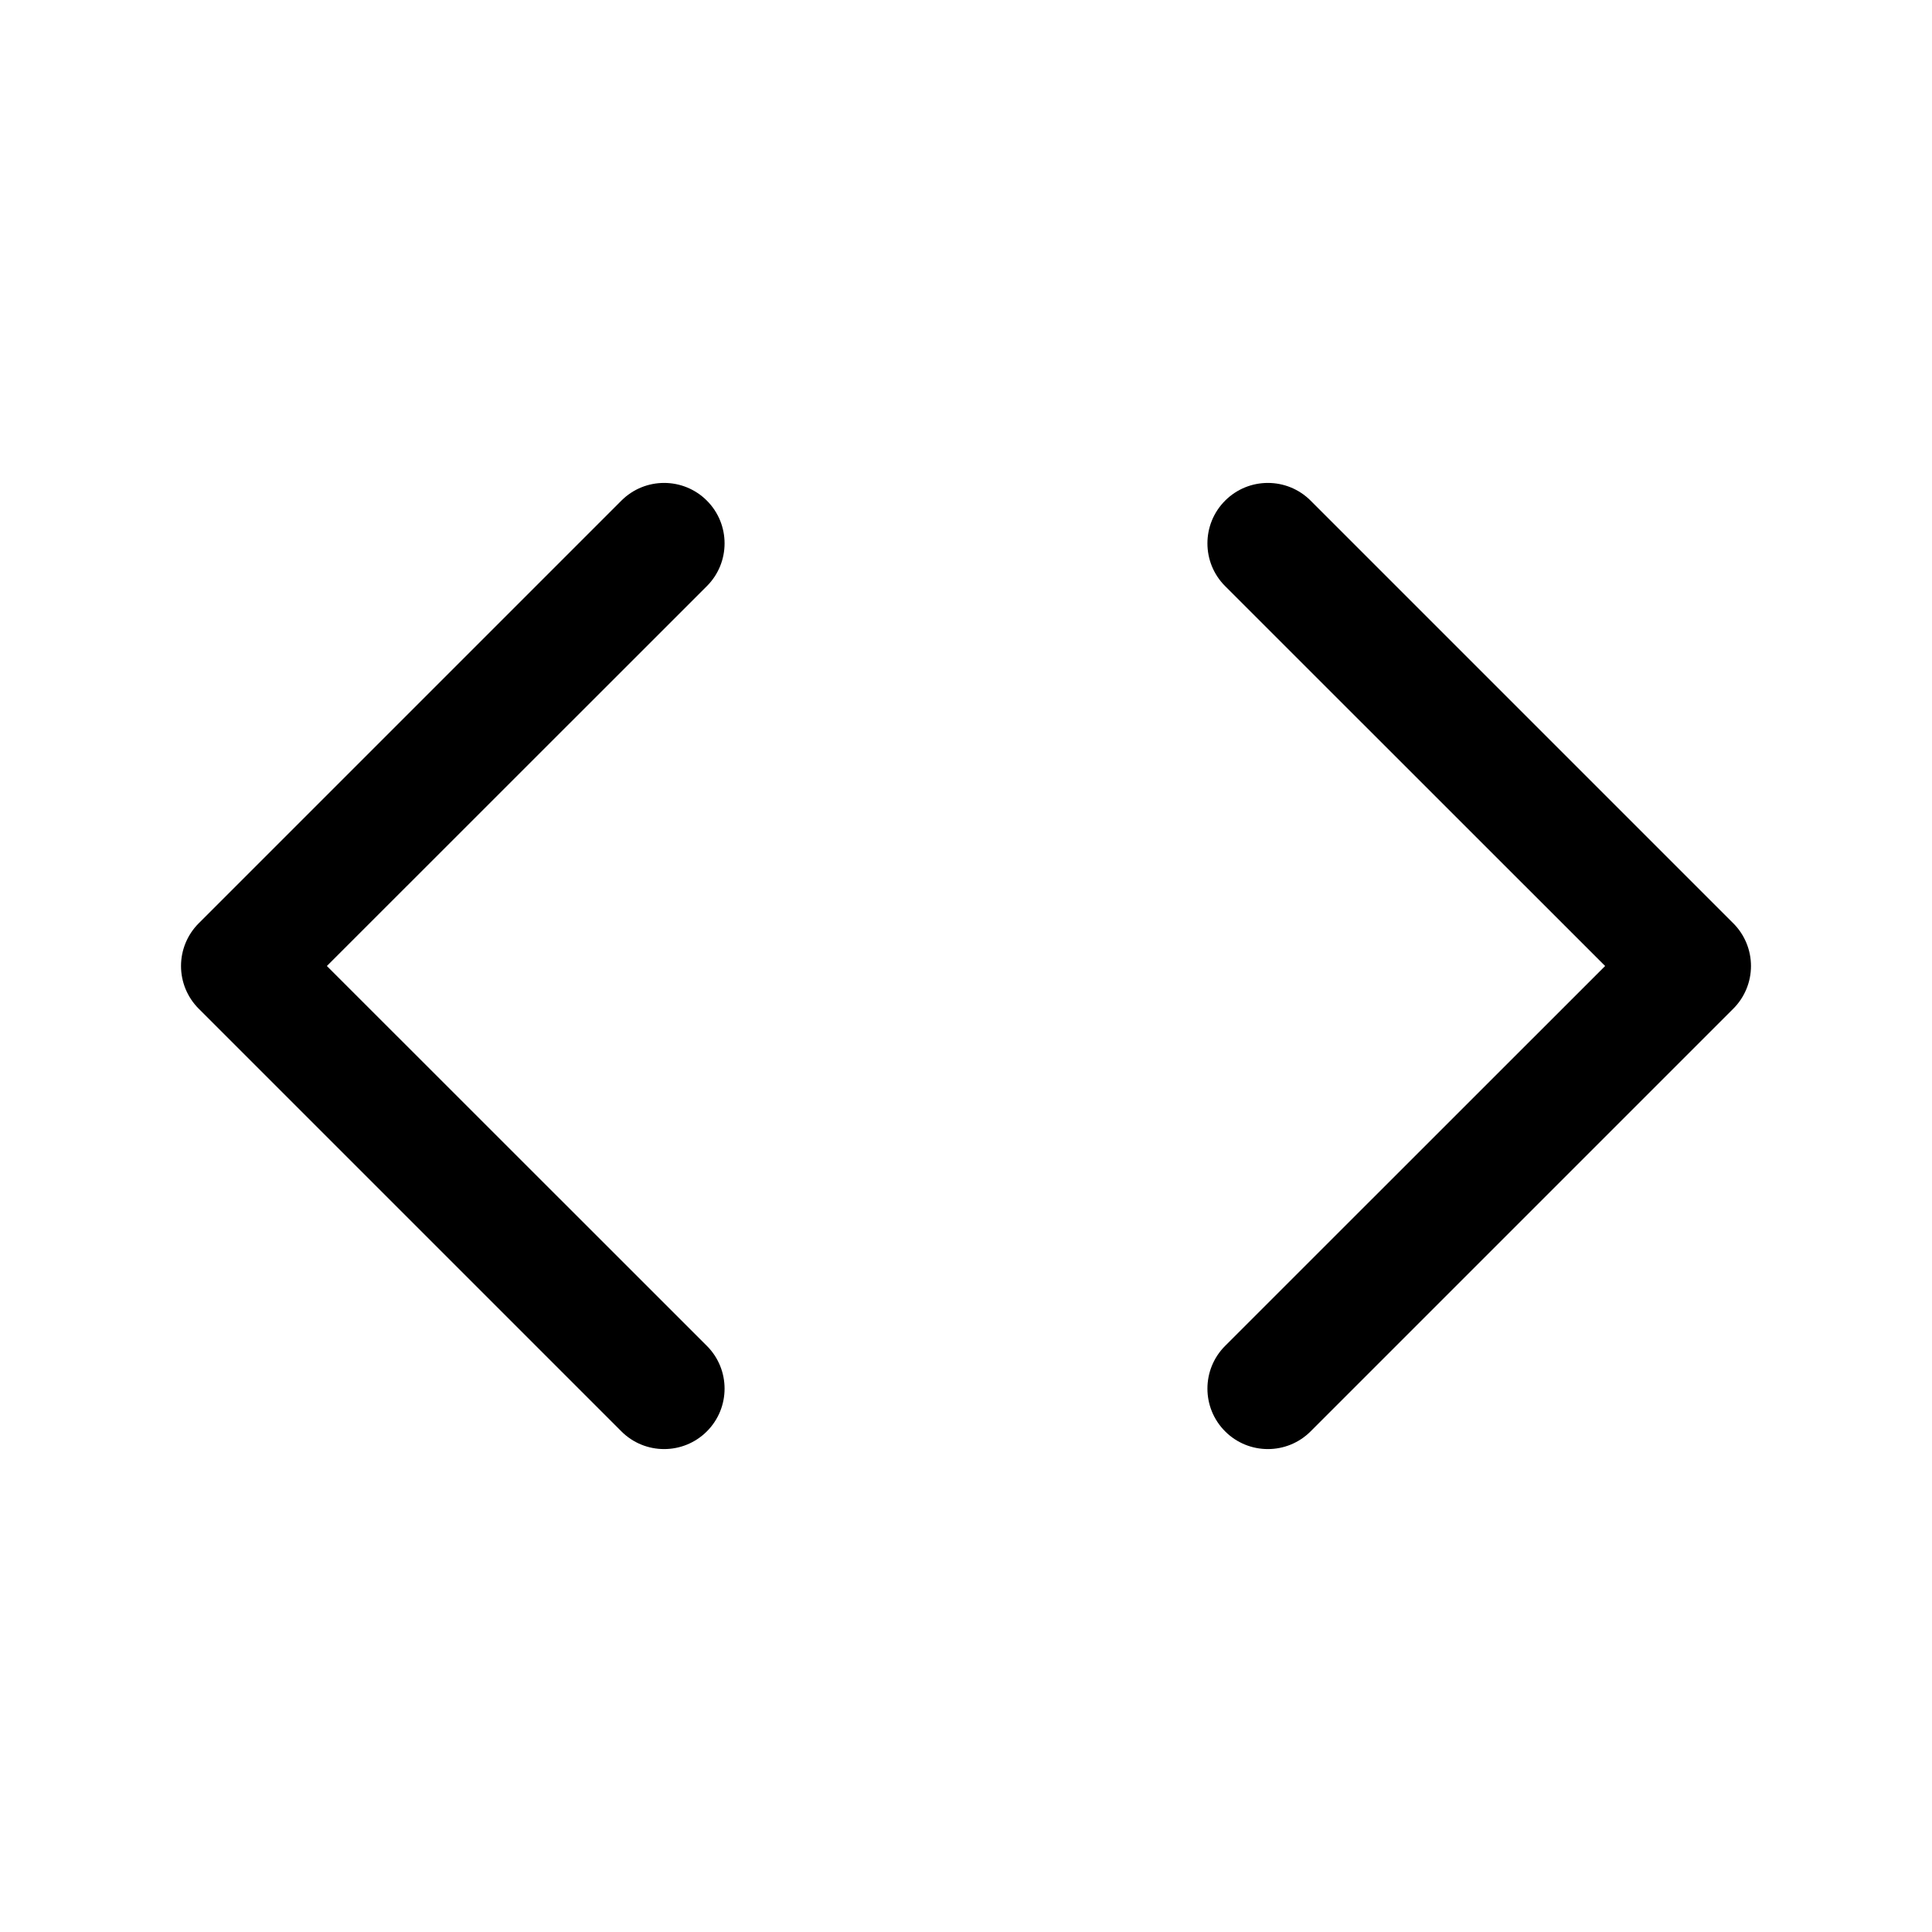
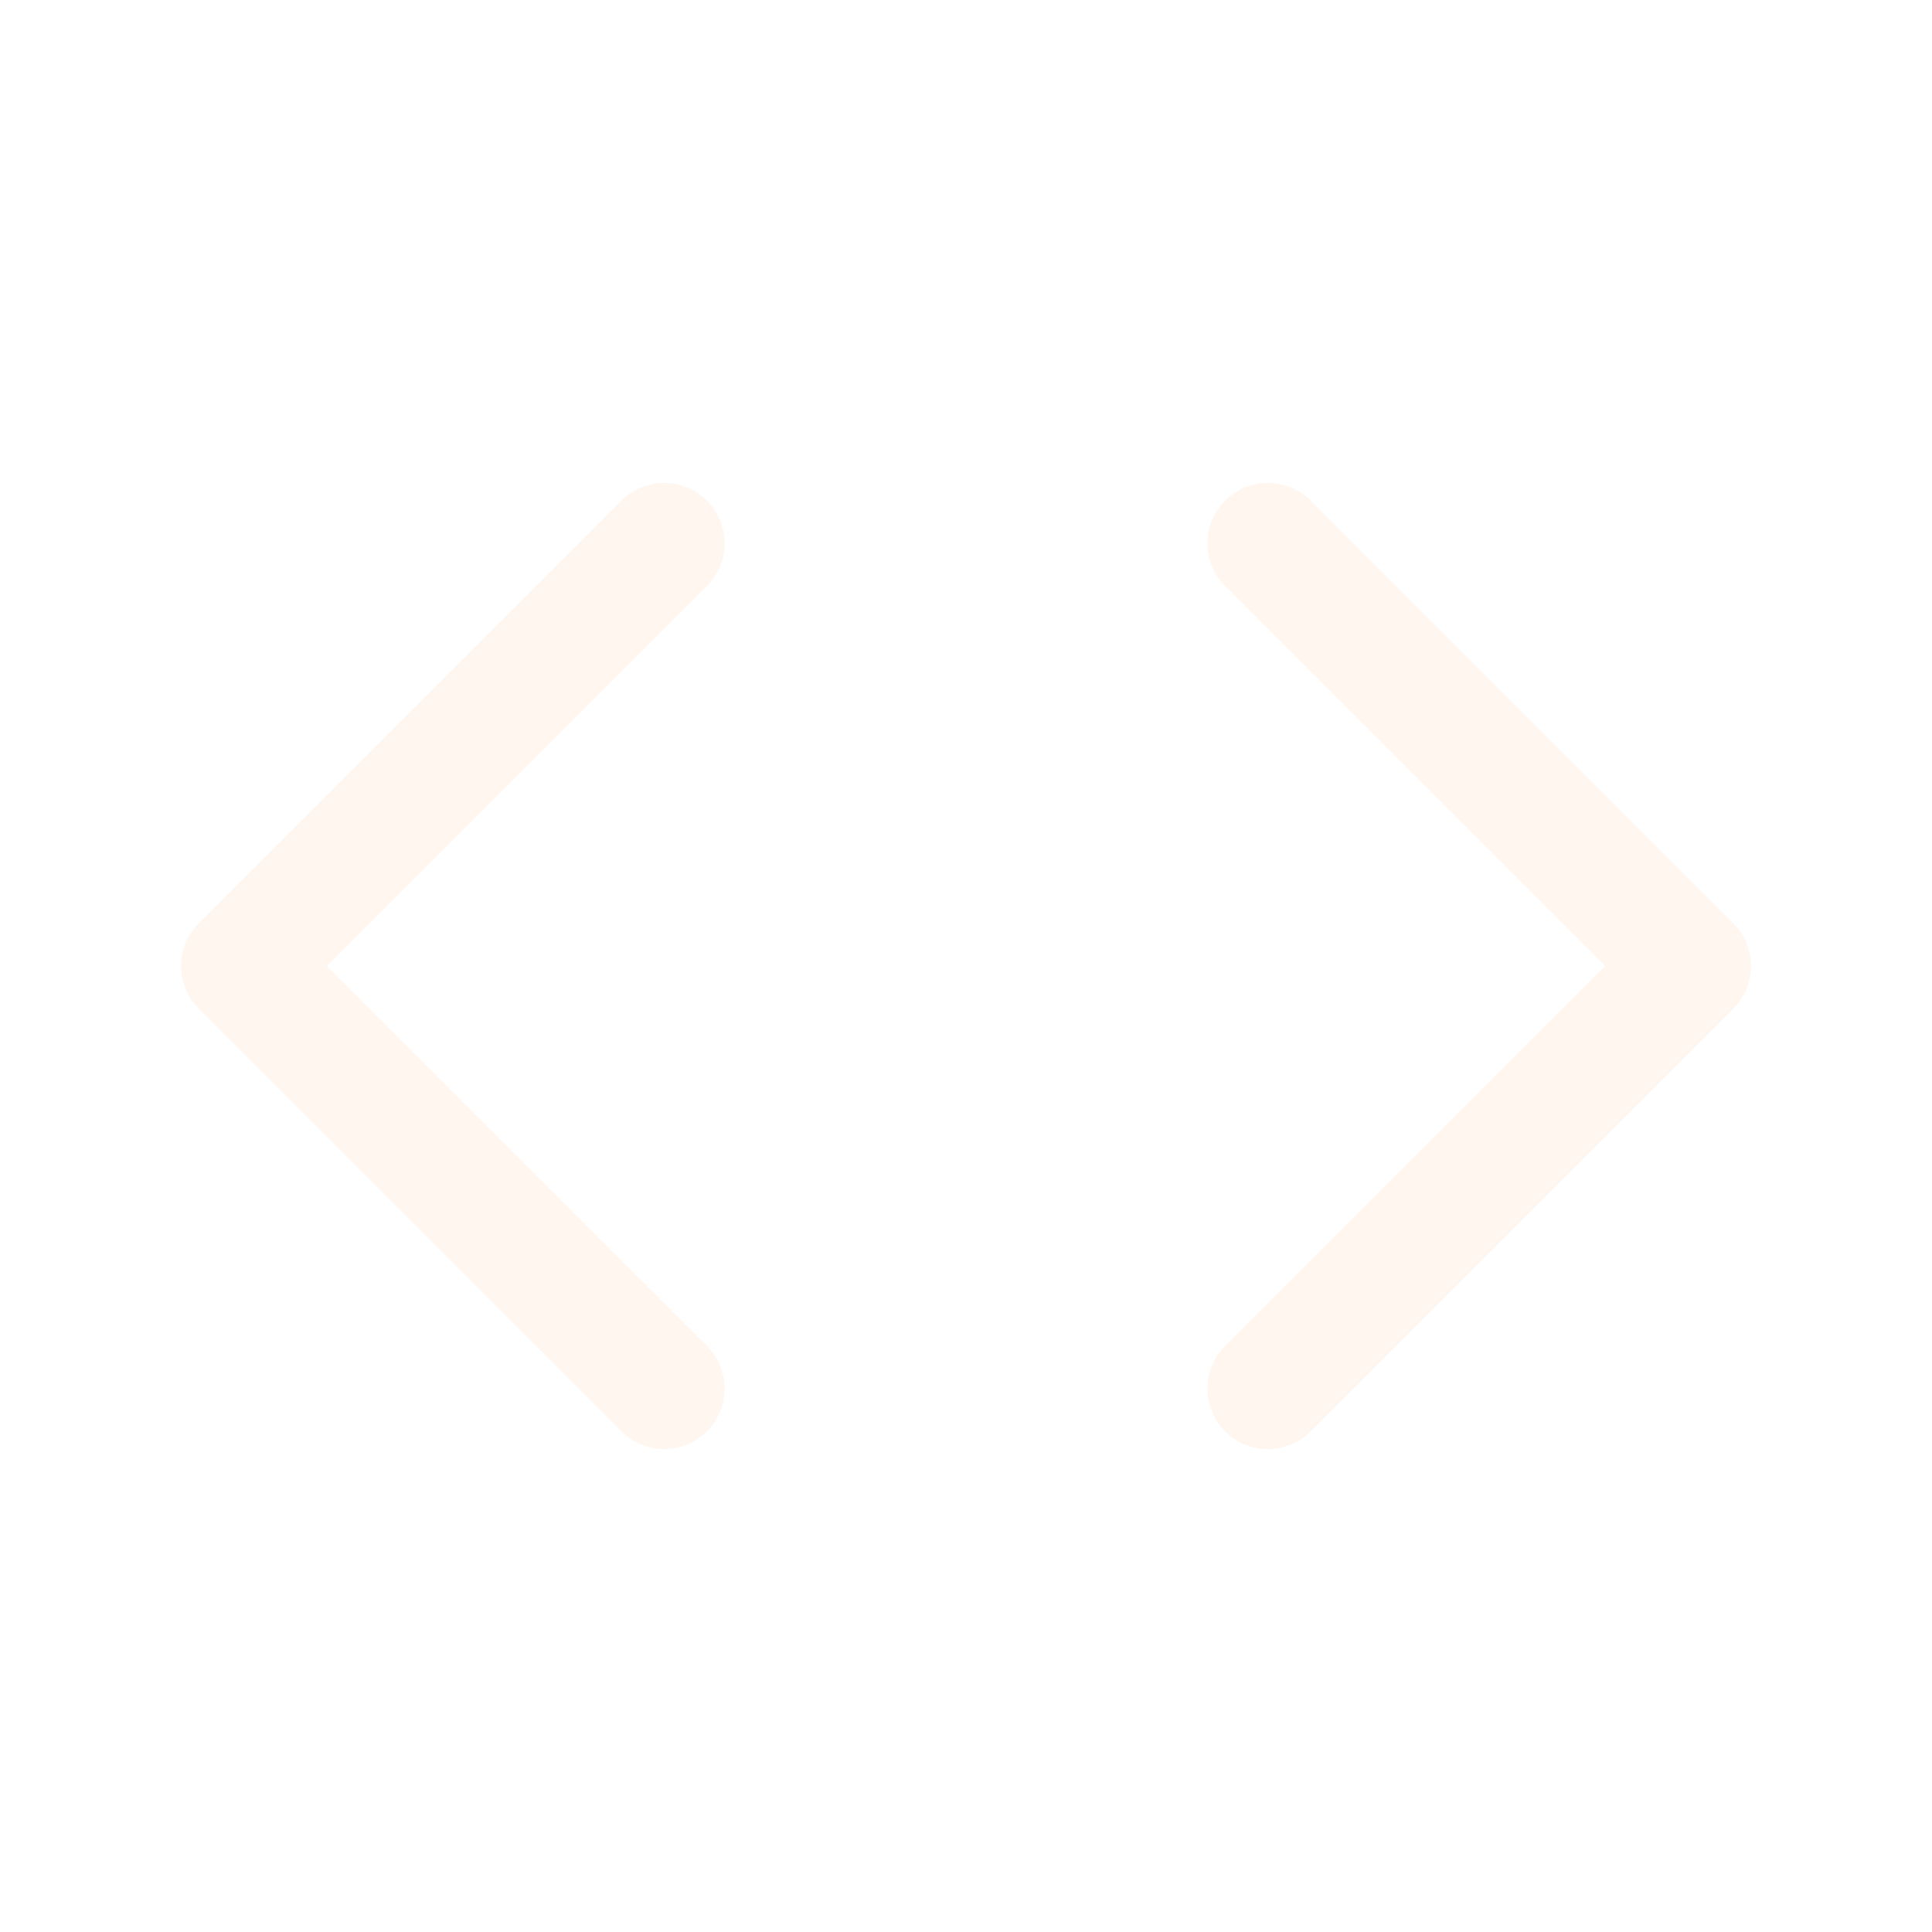
- <svg xmlns="http://www.w3.org/2000/svg" width="16" height="16" fill="currentColor" class="bi bi-code" viewBox="0 0 16 16">
+ <svg xmlns="http://www.w3.org/2000/svg" width="16" height="16" fill="hsl(26, 100%, 97%)" class="bi bi-code" viewBox="0 0 16 16">
  <path d="M5.854 4.854a.5.5 0 1 0-.708-.708l-3.5 3.5a.5.5 0 0 0 0 .708l3.5 3.5a.5.5 0 0 0 .708-.708L2.707 8l3.147-3.146zm4.292 0a.5.5 0 0 1 .708-.708l3.5 3.5a.5.5 0 0 1 0 .708l-3.5 3.5a.5.5 0 0 1-.708-.708L13.293 8l-3.147-3.146z" />
</svg>
